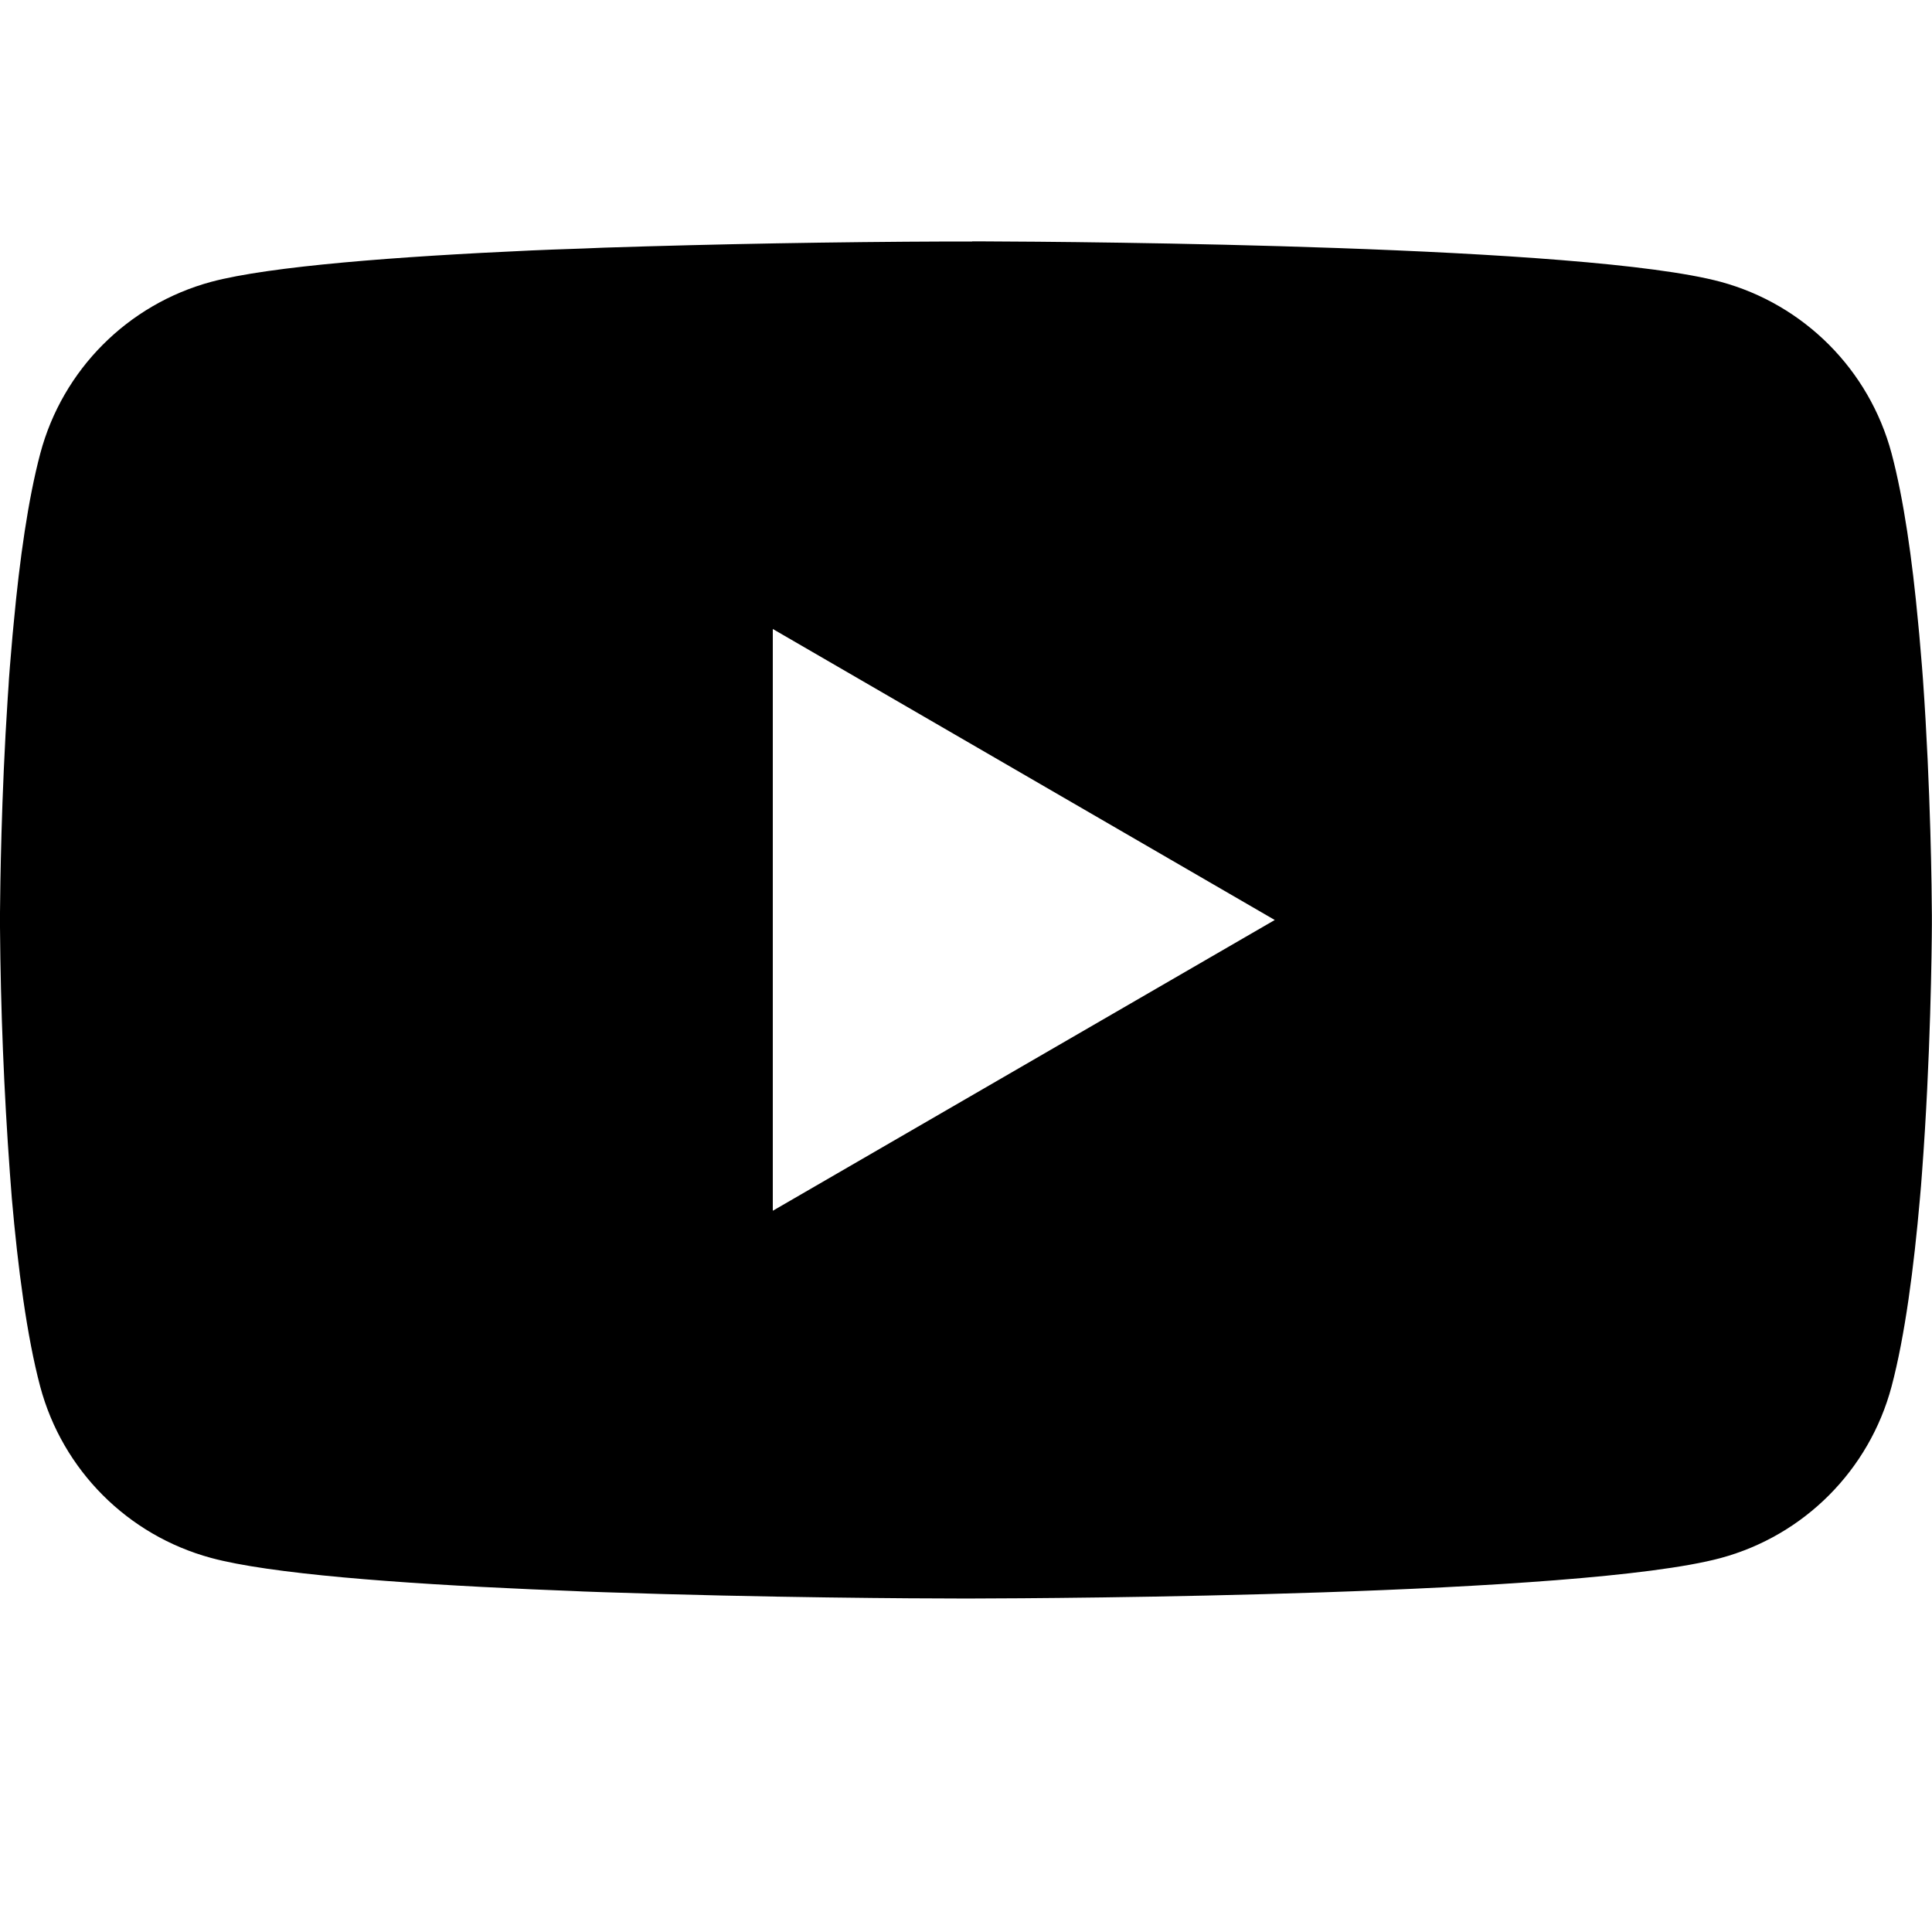
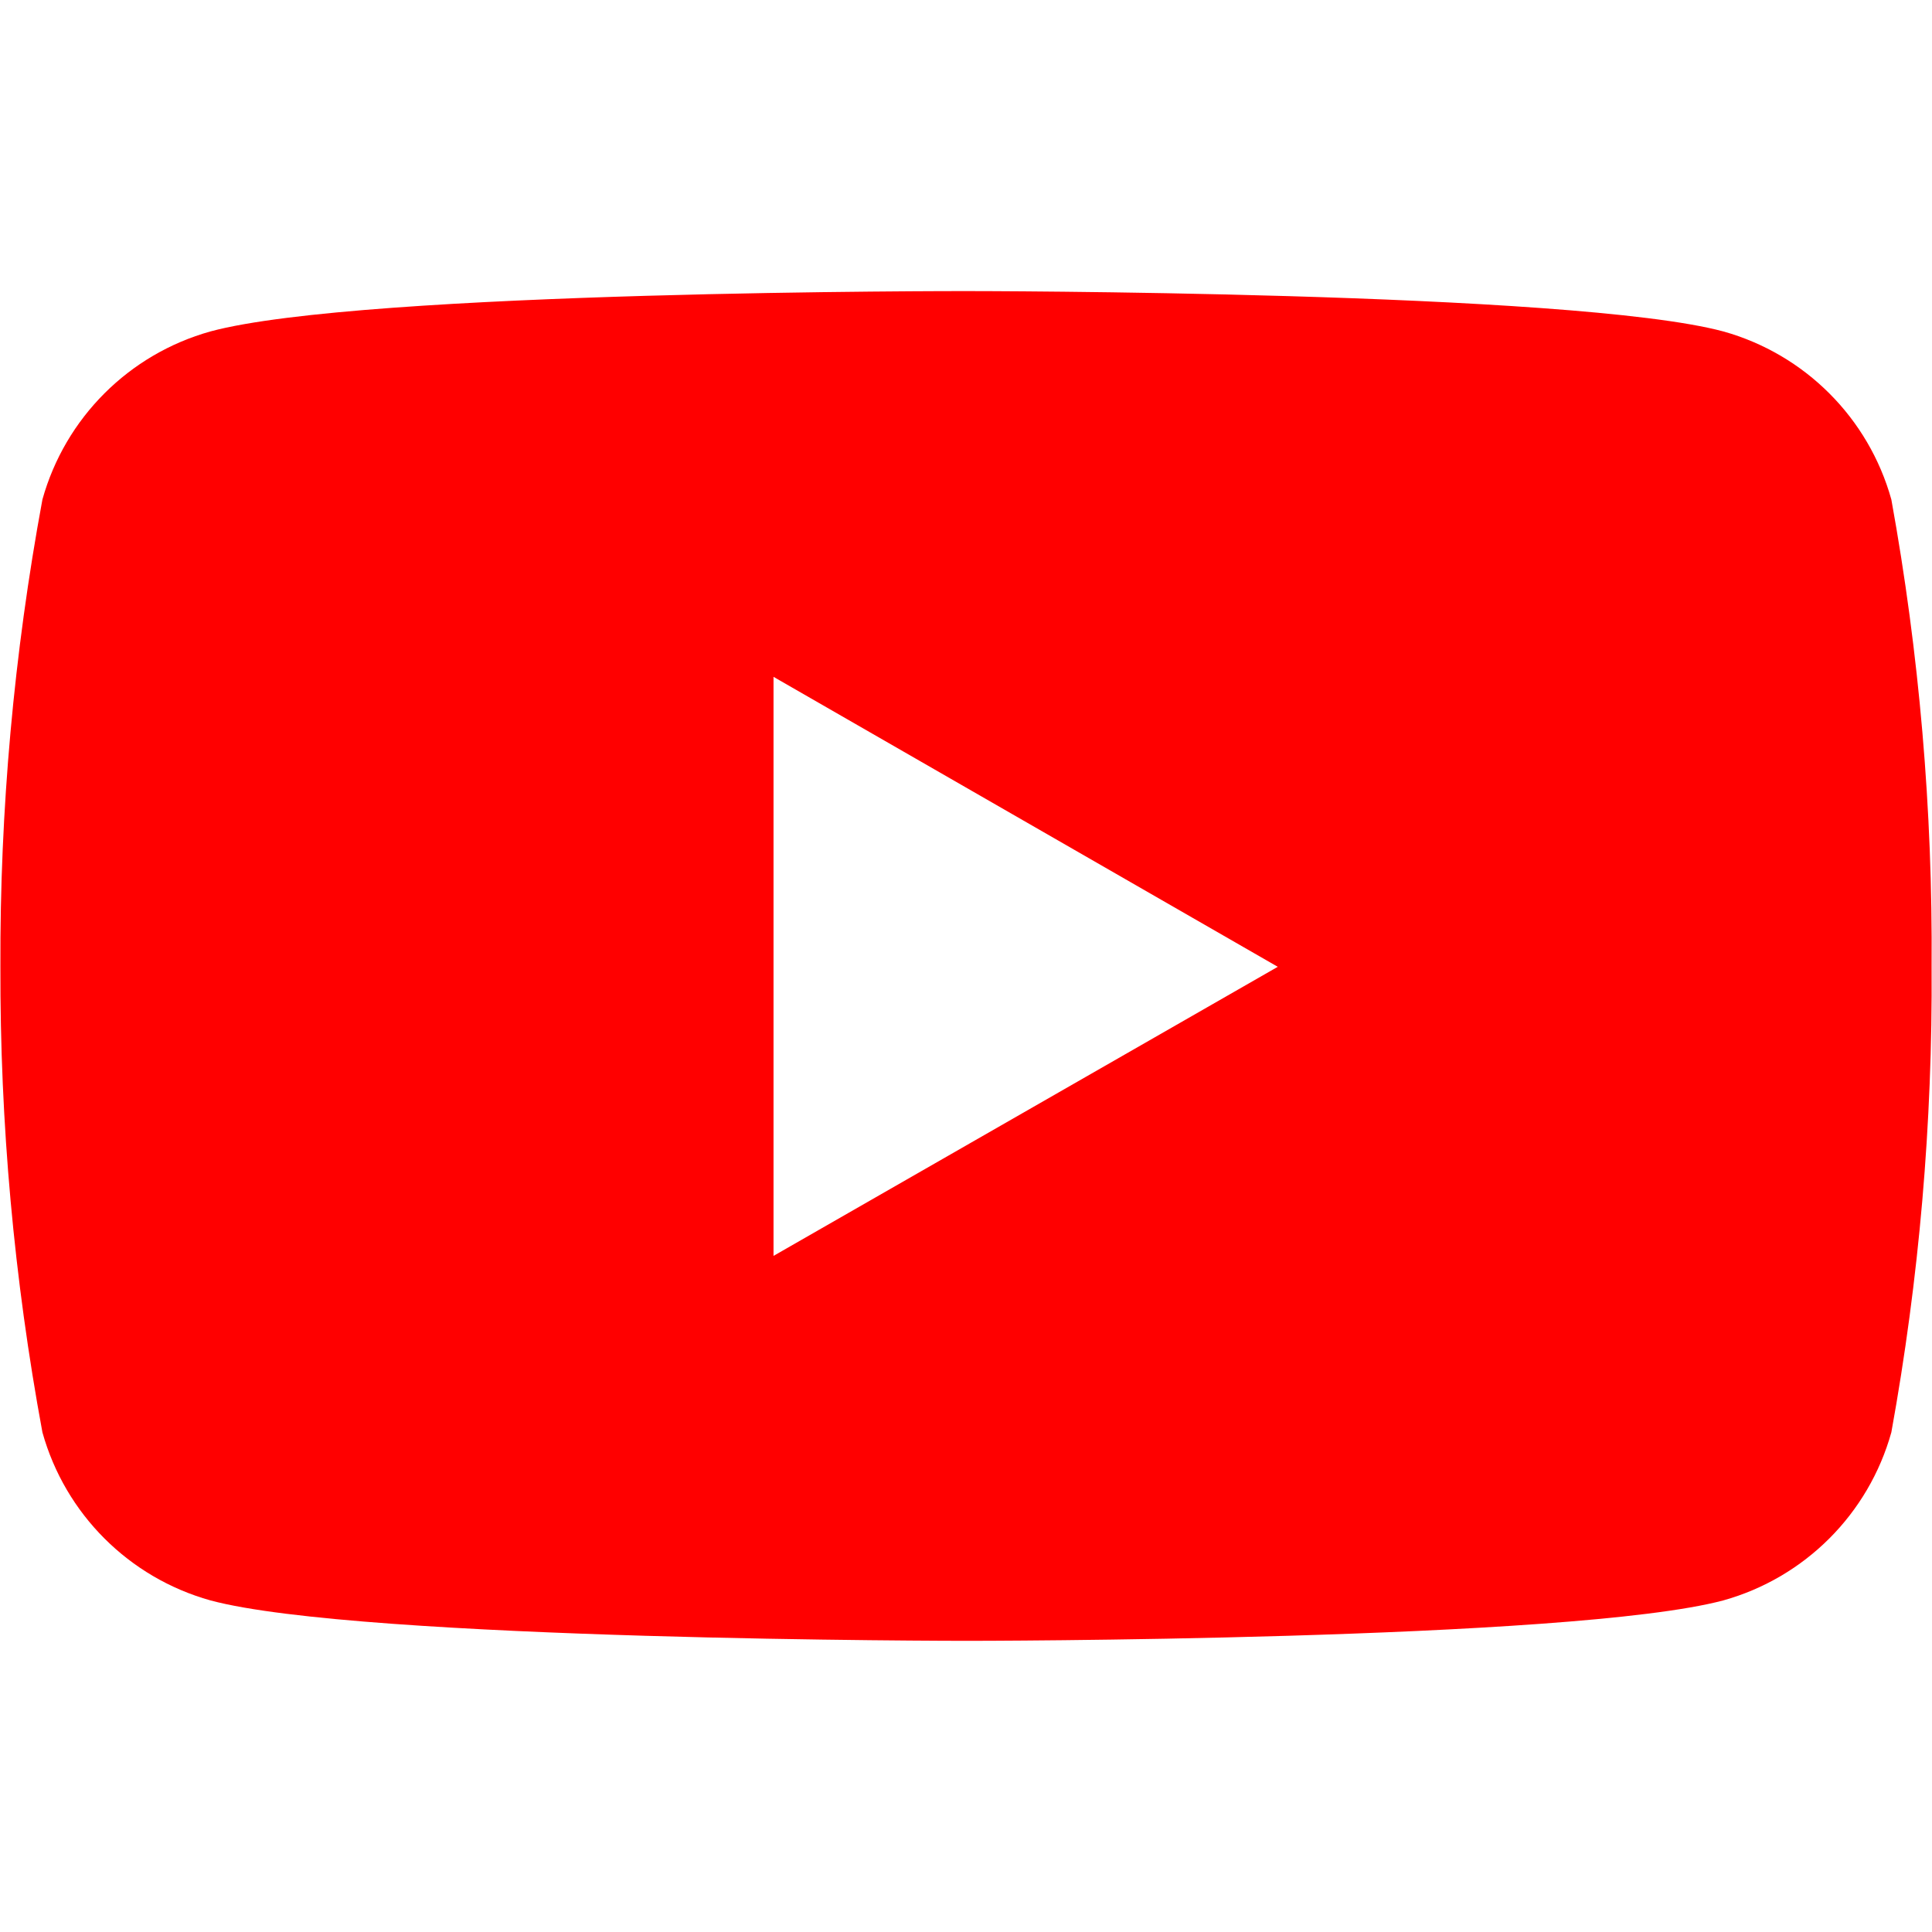
- <svg xmlns="http://www.w3.org/2000/svg" width="16" height="16" fill="currentColor" class="bi bi-youtube" viewBox="0 0 16 16">
-   <path d="M8.051 1.999h.089c.822.003 4.987.033 6.11.335a2.01 2.01 0 0 1 1.415 1.42c.101.38.172.883.22 1.402l.01.104.022.26.008.104c.065.914.073 1.77.074 1.957v.075c-.001.194-.01 1.108-.082 2.06l-.008.105-.009.104c-.05.572-.124 1.14-.235 1.558a2.007 2.007 0 0 1-1.415 1.42c-1.16.312-5.569.334-6.18.335h-.142c-.309 0-1.587-.006-2.927-.052l-.17-.006-.087-.004-.171-.007-.171-.007c-1.11-.049-2.167-.128-2.654-.26a2.007 2.007 0 0 1-1.415-1.419c-.111-.417-.185-.986-.235-1.558L.09 9.82l-.008-.104A31.4 31.4 0 0 1 0 7.68v-.123c.002-.215.01-.958.064-1.778l.007-.103.003-.052.008-.104.022-.26.01-.104c.048-.519.119-1.023.22-1.402a2.007 2.007 0 0 1 1.415-1.42c.487-.13 1.544-.21 2.654-.26l.17-.007.172-.006.086-.003.171-.007A99.788 99.788 0 0 1 7.858 2h.193zM6.4 5.209v4.818l4.157-2.408L6.4 5.209z" />
+ <svg xmlns="http://www.w3.org/2000/svg" role="img" viewBox="0 0 24 24" width="16" height="16" fill="#FF0000">
+   <path d="M23.495 6.205a3.007 3.007 0 0 0-2.088-2.088c-1.87-.501-9.396-.501-9.396-.501s-7.507-.01-9.396.501A3.007 3.007 0 0 0 .527 6.205a31.247 31.247 0 0 0-.522 5.805 31.247 31.247 0 0 0 .522 5.783 3.007 3.007 0 0 0 2.088 2.088c1.868.502 9.396.502 9.396.502s7.506 0 9.396-.502a3.007 3.007 0 0 0 2.088-2.088 31.247 31.247 0 0 0 .5-5.783 31.247 31.247 0 0 0-.5-5.805zM9.609 15.601V8.408l6.264 3.602z" />
</svg>
